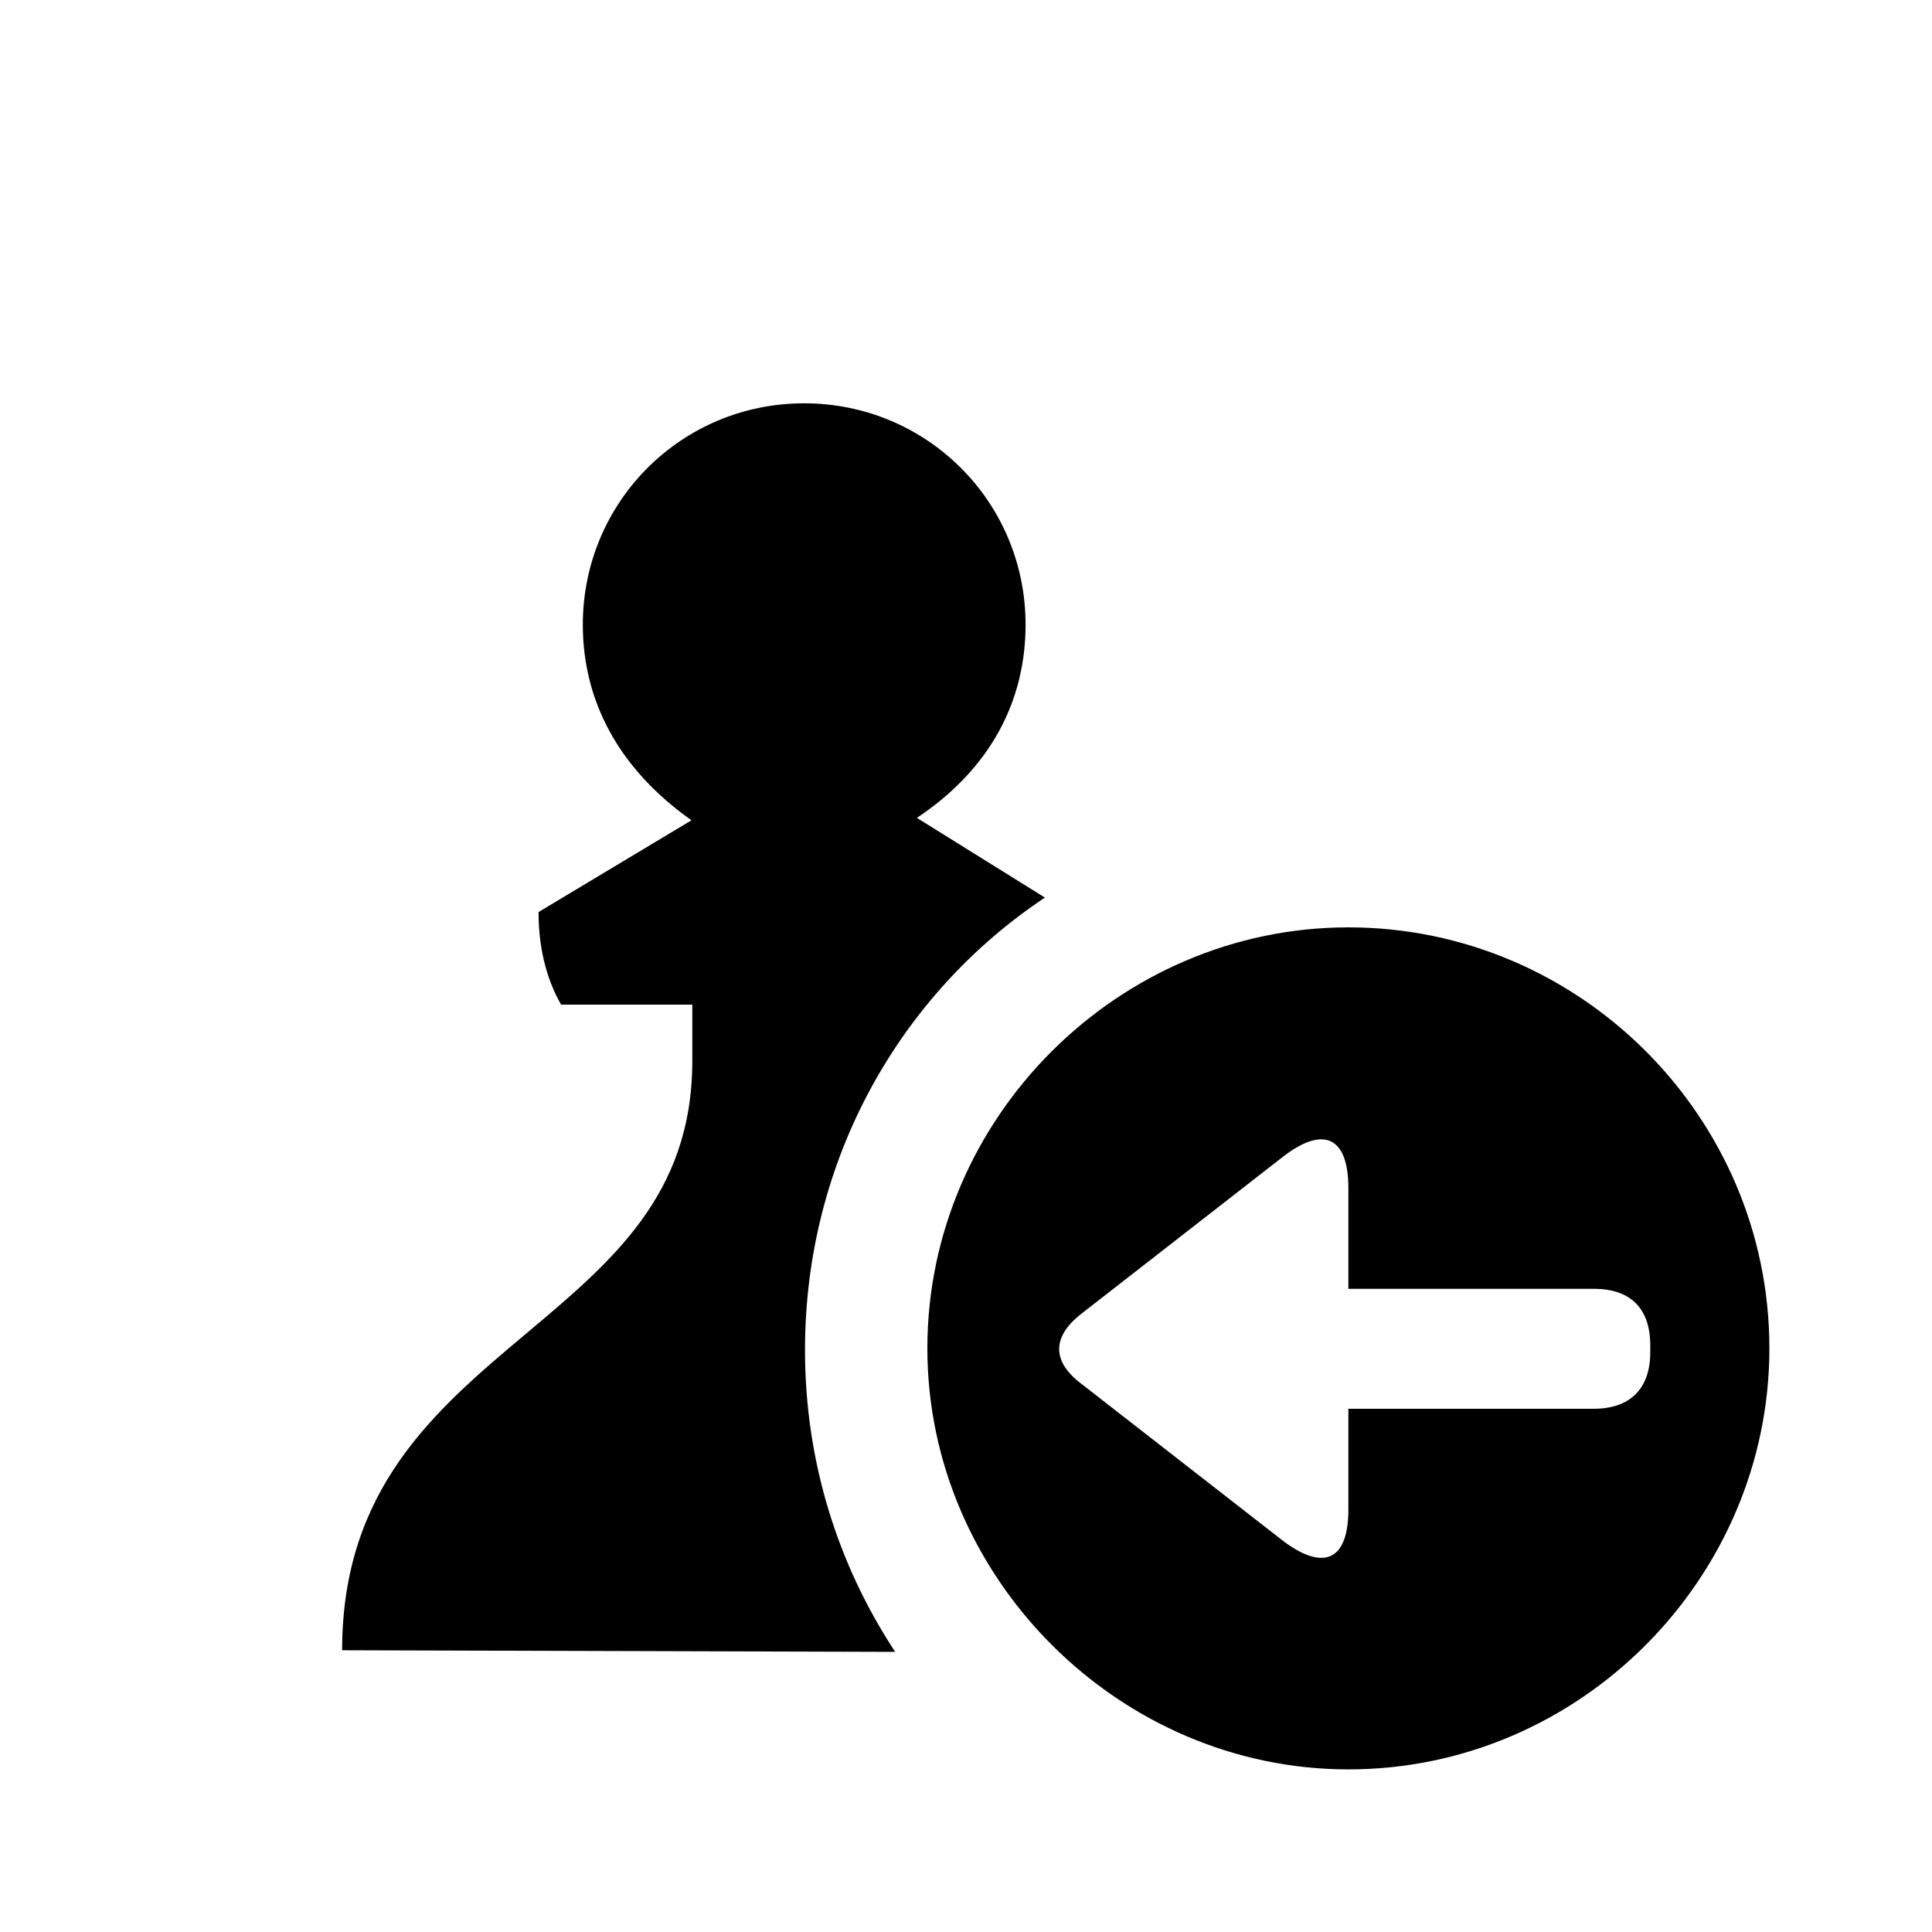
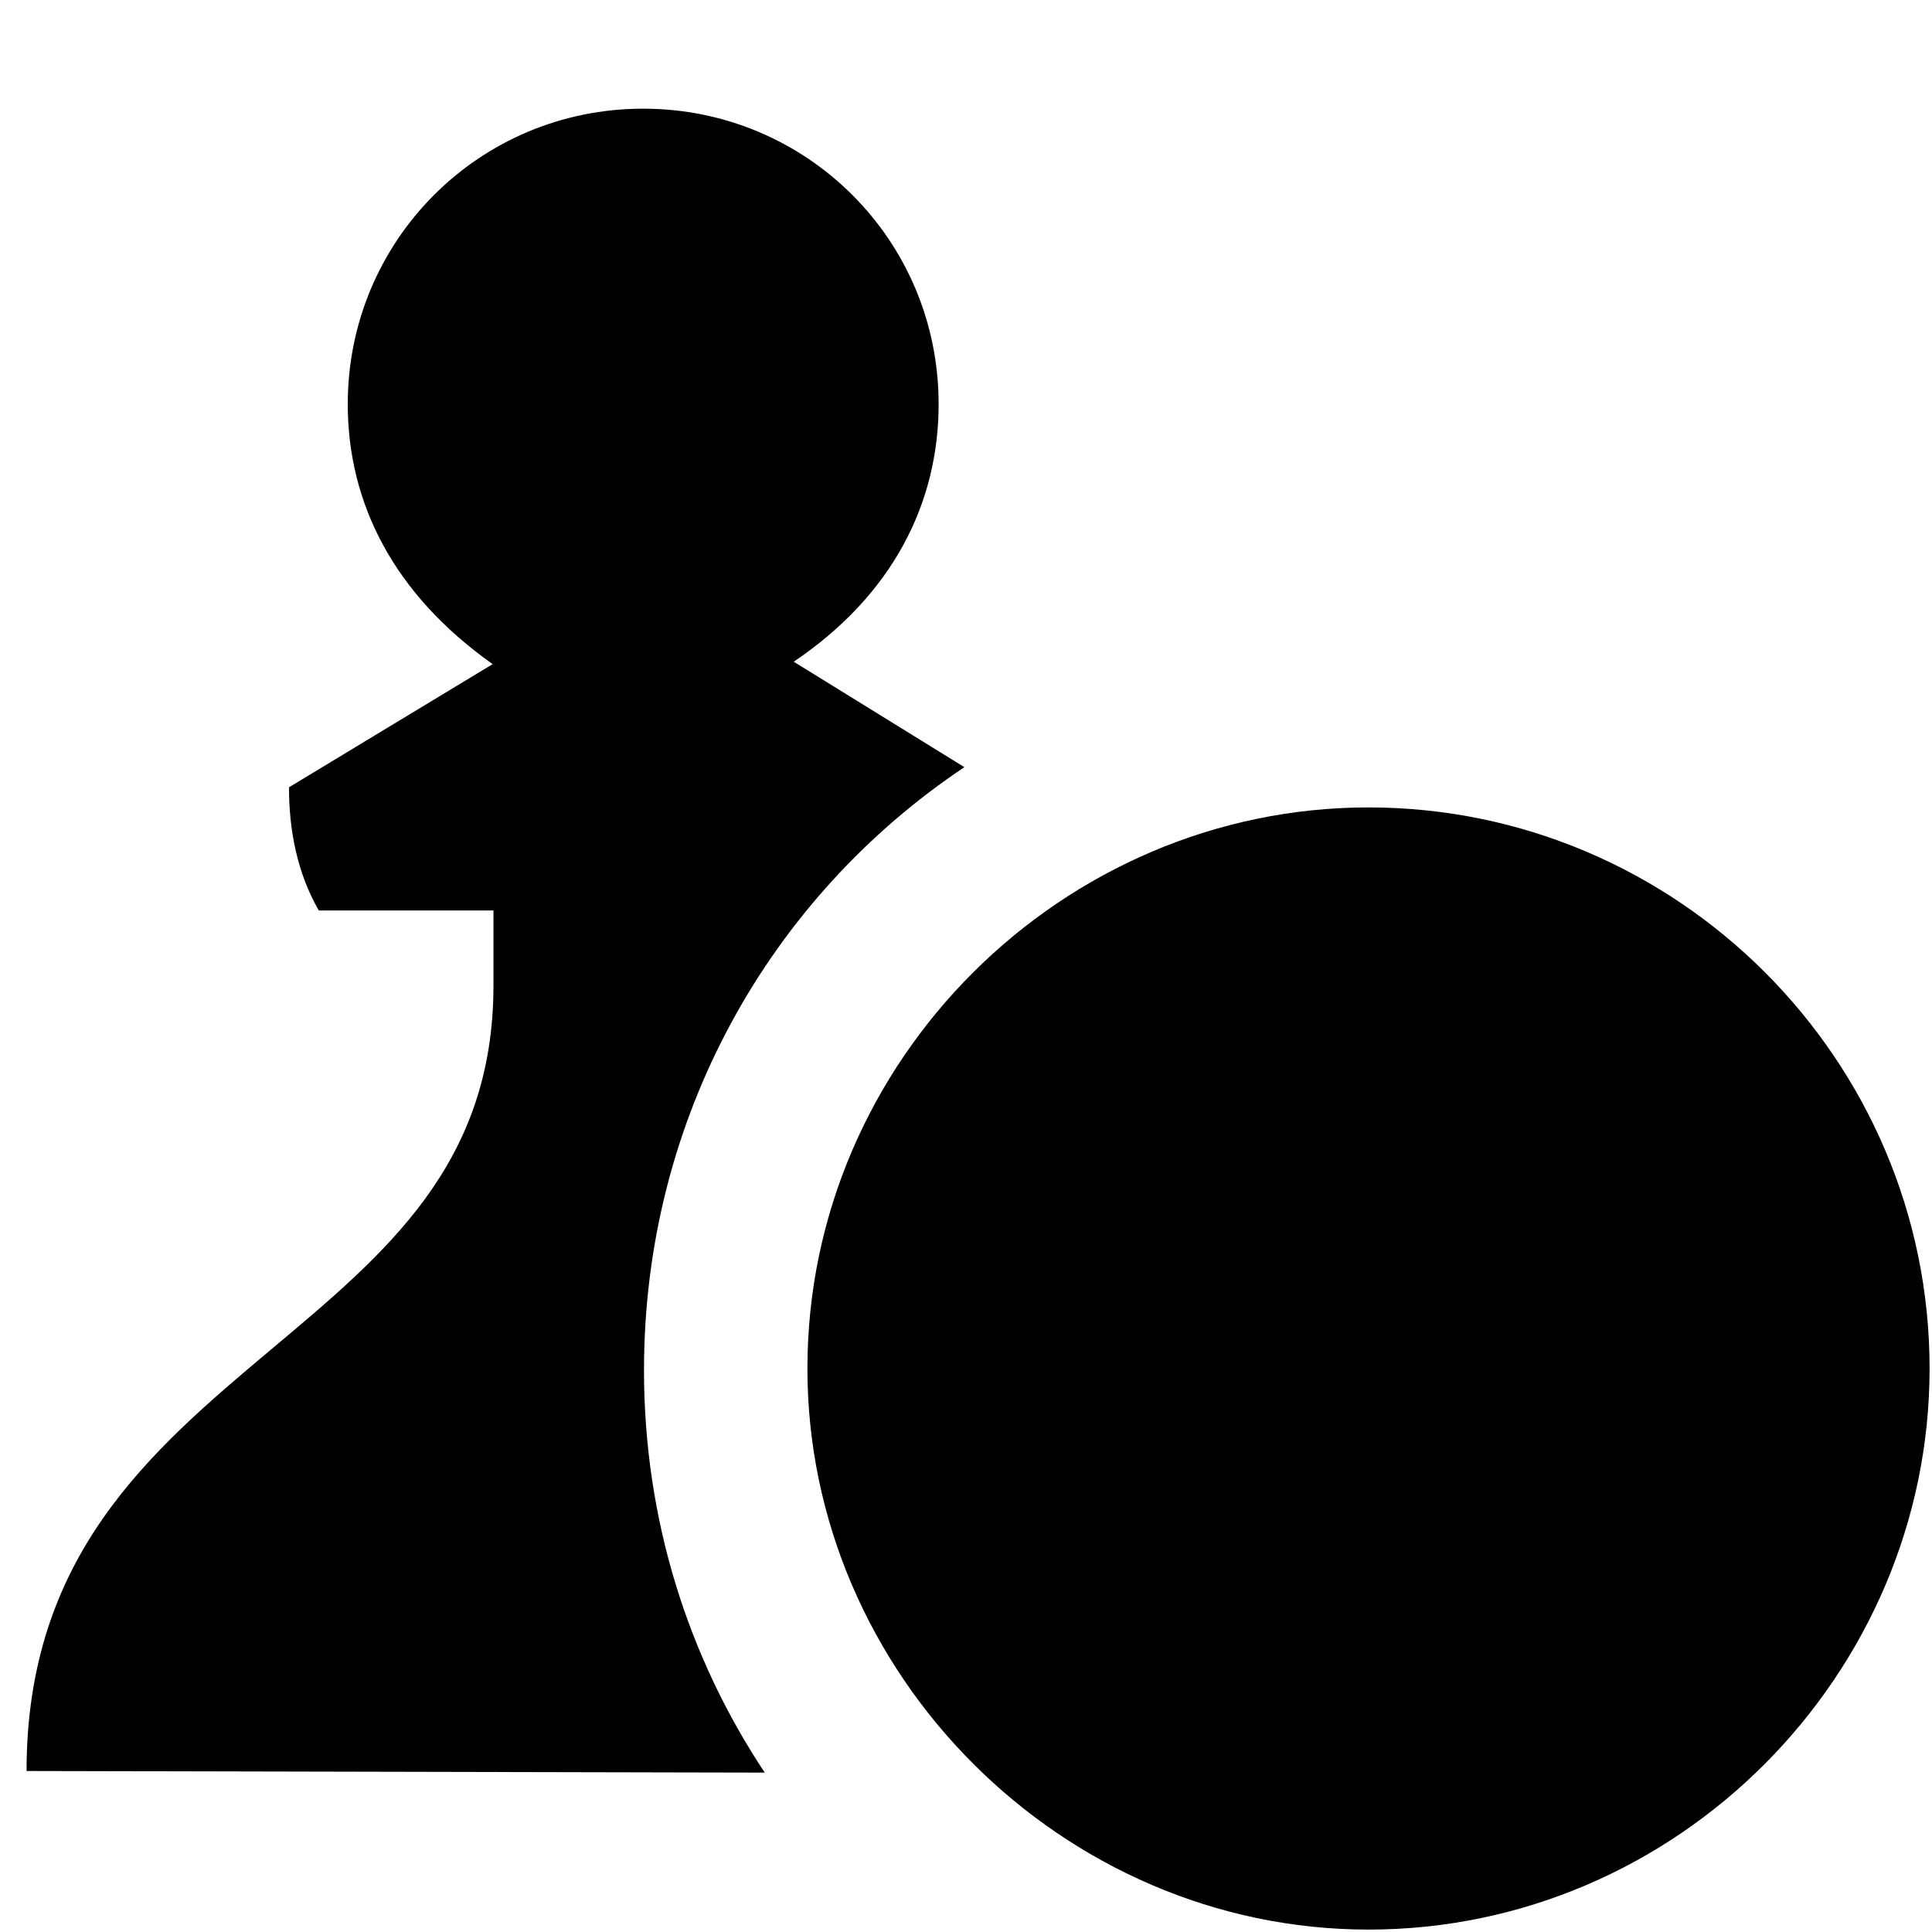
- <svg xmlns="http://www.w3.org/2000/svg" viewBox="0 0 24 24" fill="currentColor">
-   <path d="M4.25,20.5C4.25,18.5,5.4,17.52,6.52,16.58C7.59,15.68,8.6,14.85,8.6,13.18L8.6,12.48L6.97,12.48C6.77,12.13,6.69,11.73,6.69,11.33L8.59,10.19C7.67,9.54,7.24,8.69,7.24,7.76C7.24,6.24,8.46,5.01,9.99,5.01C11.51,5.01,12.74,6.23,12.74,7.76C12.74,8.69,12.32,9.54,11.39,10.16L12.98,11.15C11.18,12.35,10,14.41,10,16.77C10,18.16,10.41,19.44,11.12,20.52ZM11.52,16.75C11.52,13.88,13.9,11.52,16.75,11.52C19.62,11.52,21.98,13.87,21.98,16.75C21.98,19.6,19.63,21.98,16.75,21.98C13.9,21.98,11.52,19.6,11.52,16.75ZM16.75,17.5L19.8,17.5C20.25,17.5,20.5,17.25,20.5,16.8L20.5,16.71C20.5,16.25,20.25,16.01,19.8,16.01L16.75,16.01L16.75,14.76C16.75,14.13,16.45,13.98,15.95,14.36L13.42,16.33C13.07,16.61,13.07,16.91,13.42,17.18L15.95,19.15C16.45,19.52,16.75,19.38,16.75,18.75Z" />
+ <svg xmlns="http://www.w3.org/2000/svg" viewBox="0 0 24 24">
+   <path d="M0.33,22C0.33,19.33,1.86,18.03,3.36,16.77C4.79,15.57,6.13,14.47,6.13,12.24L6.13,11.31L3.96,11.31C3.69,10.84,3.59,10.31,3.59,9.78L6.12,8.25C4.89,7.38,4.32,6.25,4.32,5.02C4.32,2.99,5.95,1.35,7.99,1.35C10.02,1.35,11.66,2.98,11.66,5.02C11.66,6.25,11.09,7.39,9.86,8.22L11.98,9.53C9.57,11.14,8,13.88,8,17.02C8,18.88,8.55,20.59,9.5,22.02Z" fill="currentColor" />
+   <path d="M10.03,17C10.03,13.17,13.2,10.03,17,10.03C20.83,10.03,23.97,13.16,23.97,17C23.97,20.8,20.84,23.97,17,23.97C13.2,23.97,10.03,20.8,10.03,17Z" fill="currentColor" />
+   <path d="M17,18L21.07,18C21.67,18,22,17.67,22,17.07L22,16.94C22,16.34,21.67,16.01,21.07,16.01L17,16.01L17,14.34C17,13.51,16.6,13.31,15.93,13.81L12.56,16.44C12.09,16.81,12.09,17.21,12.56,17.57L15.93,20.2C16.6,20.7,17,20.5,17,19.67Z" fill="currentColor" />
</svg>
